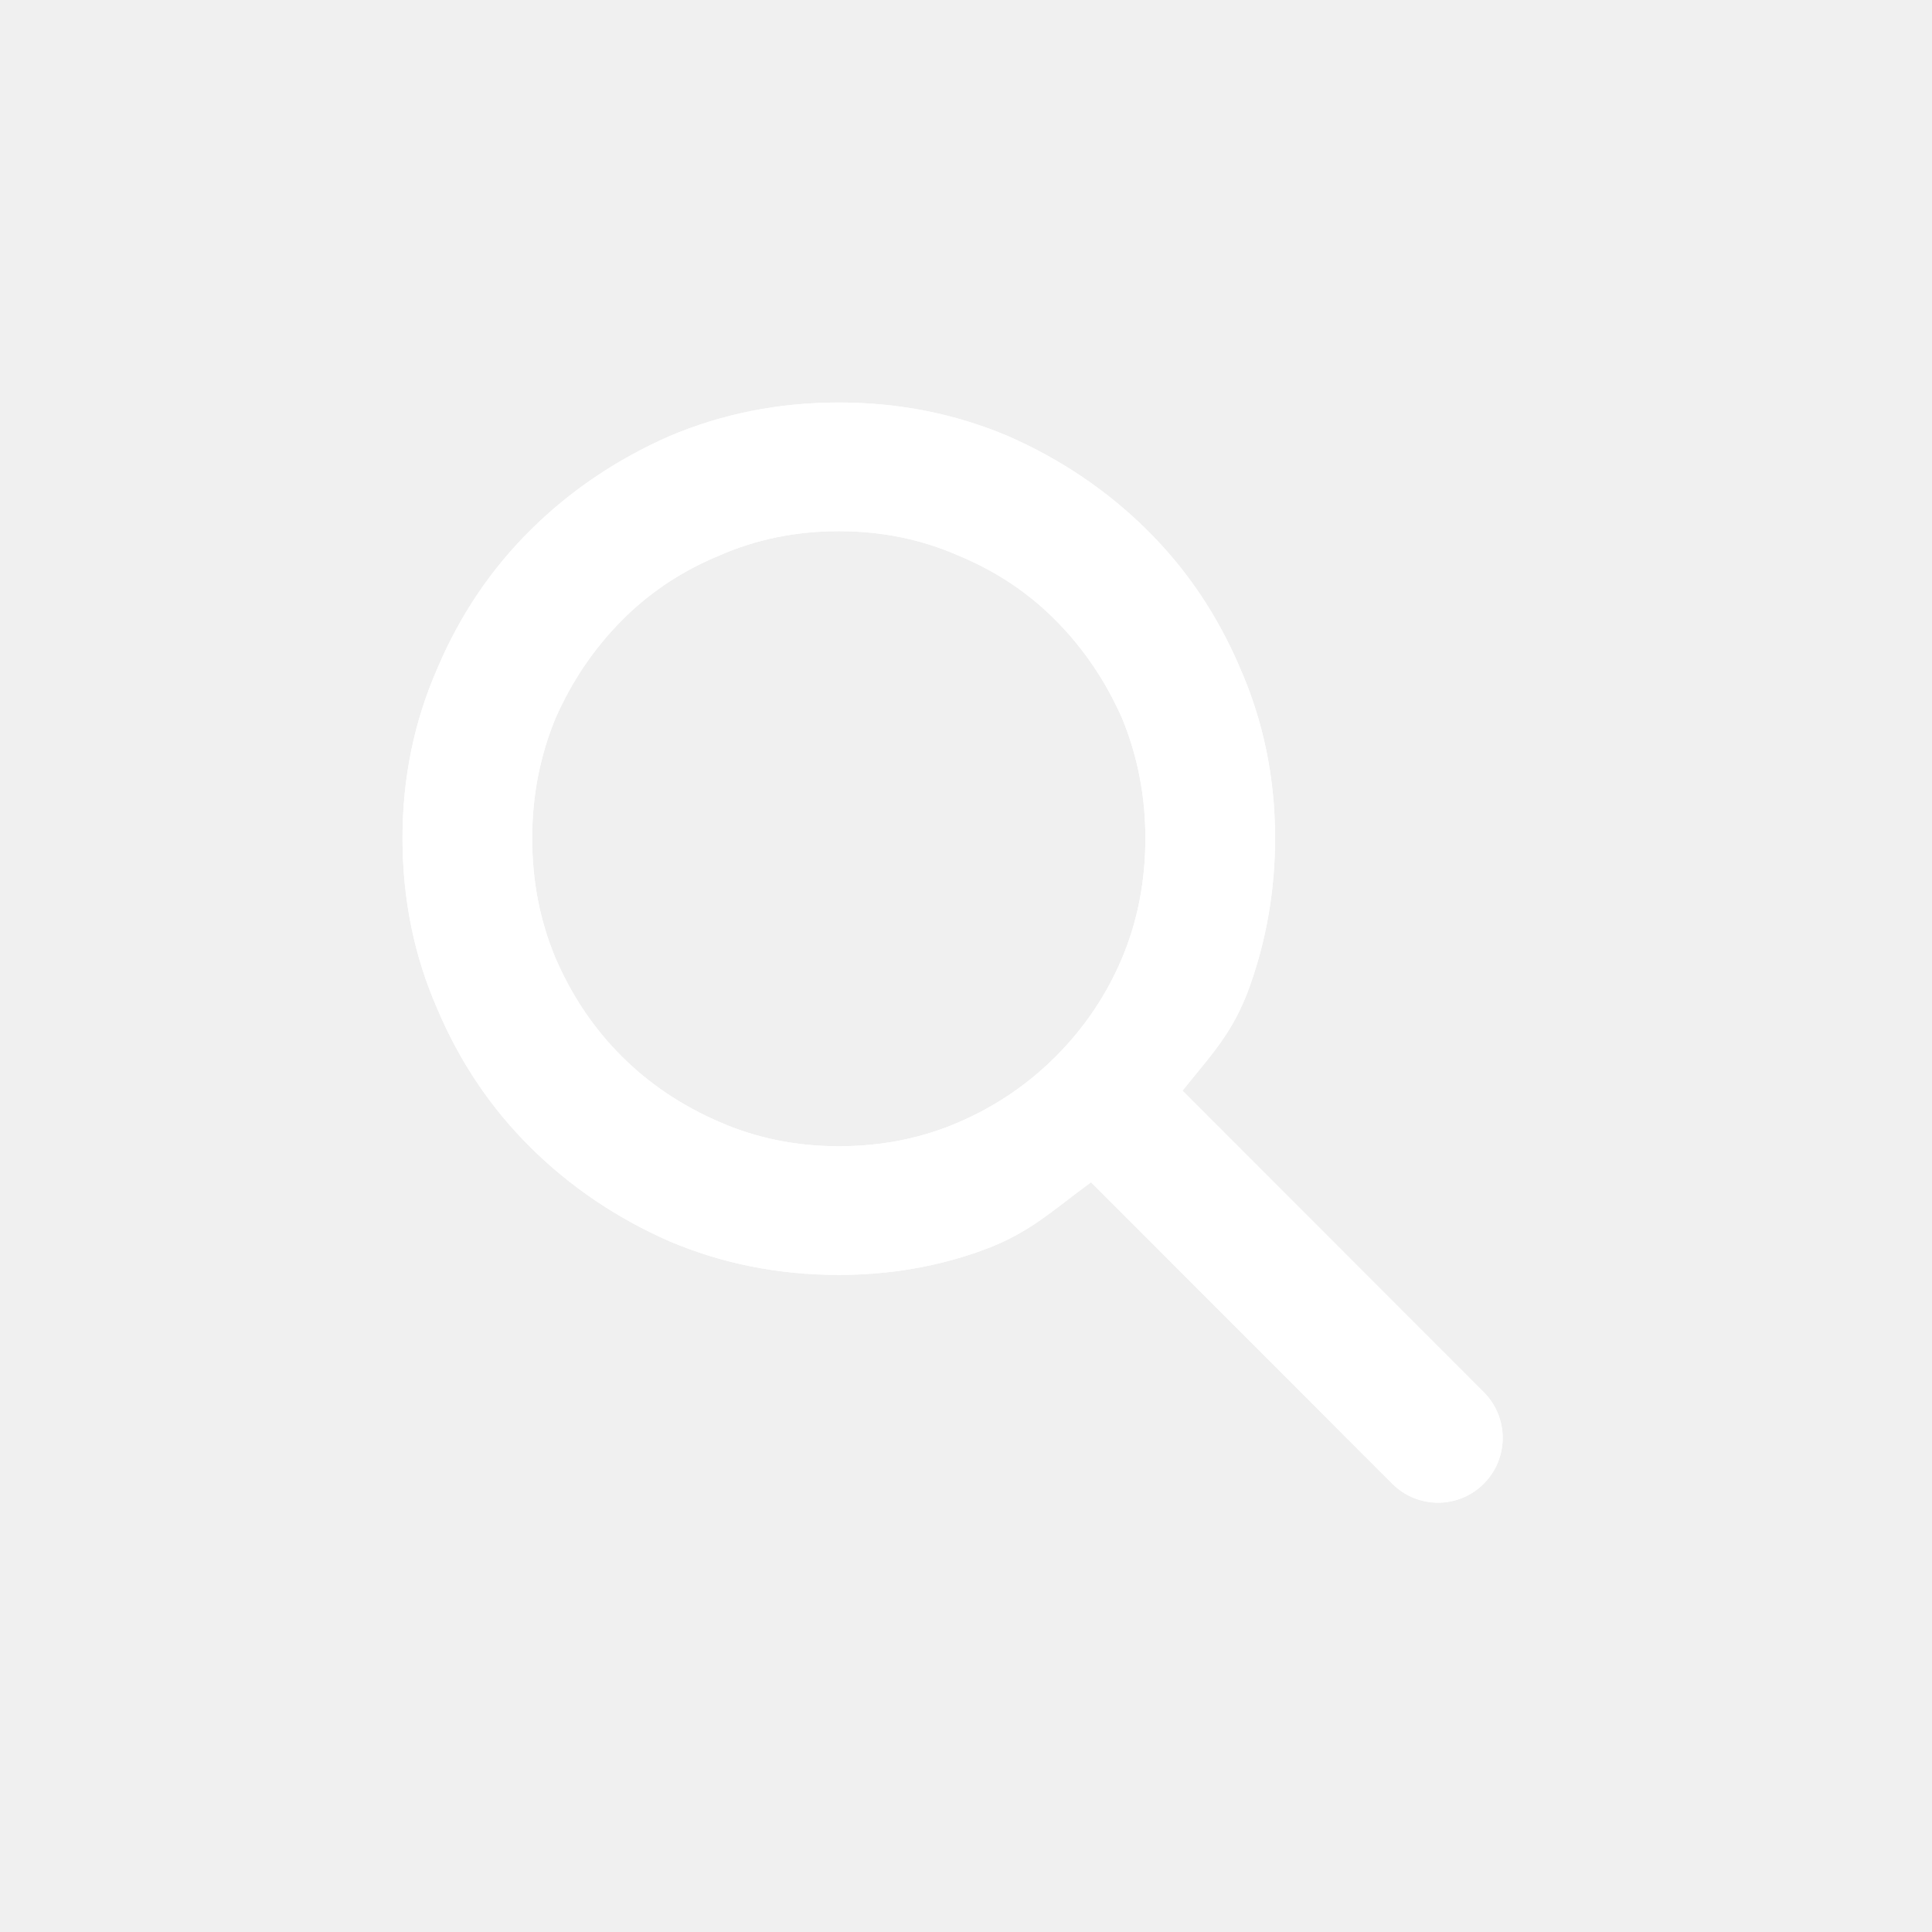
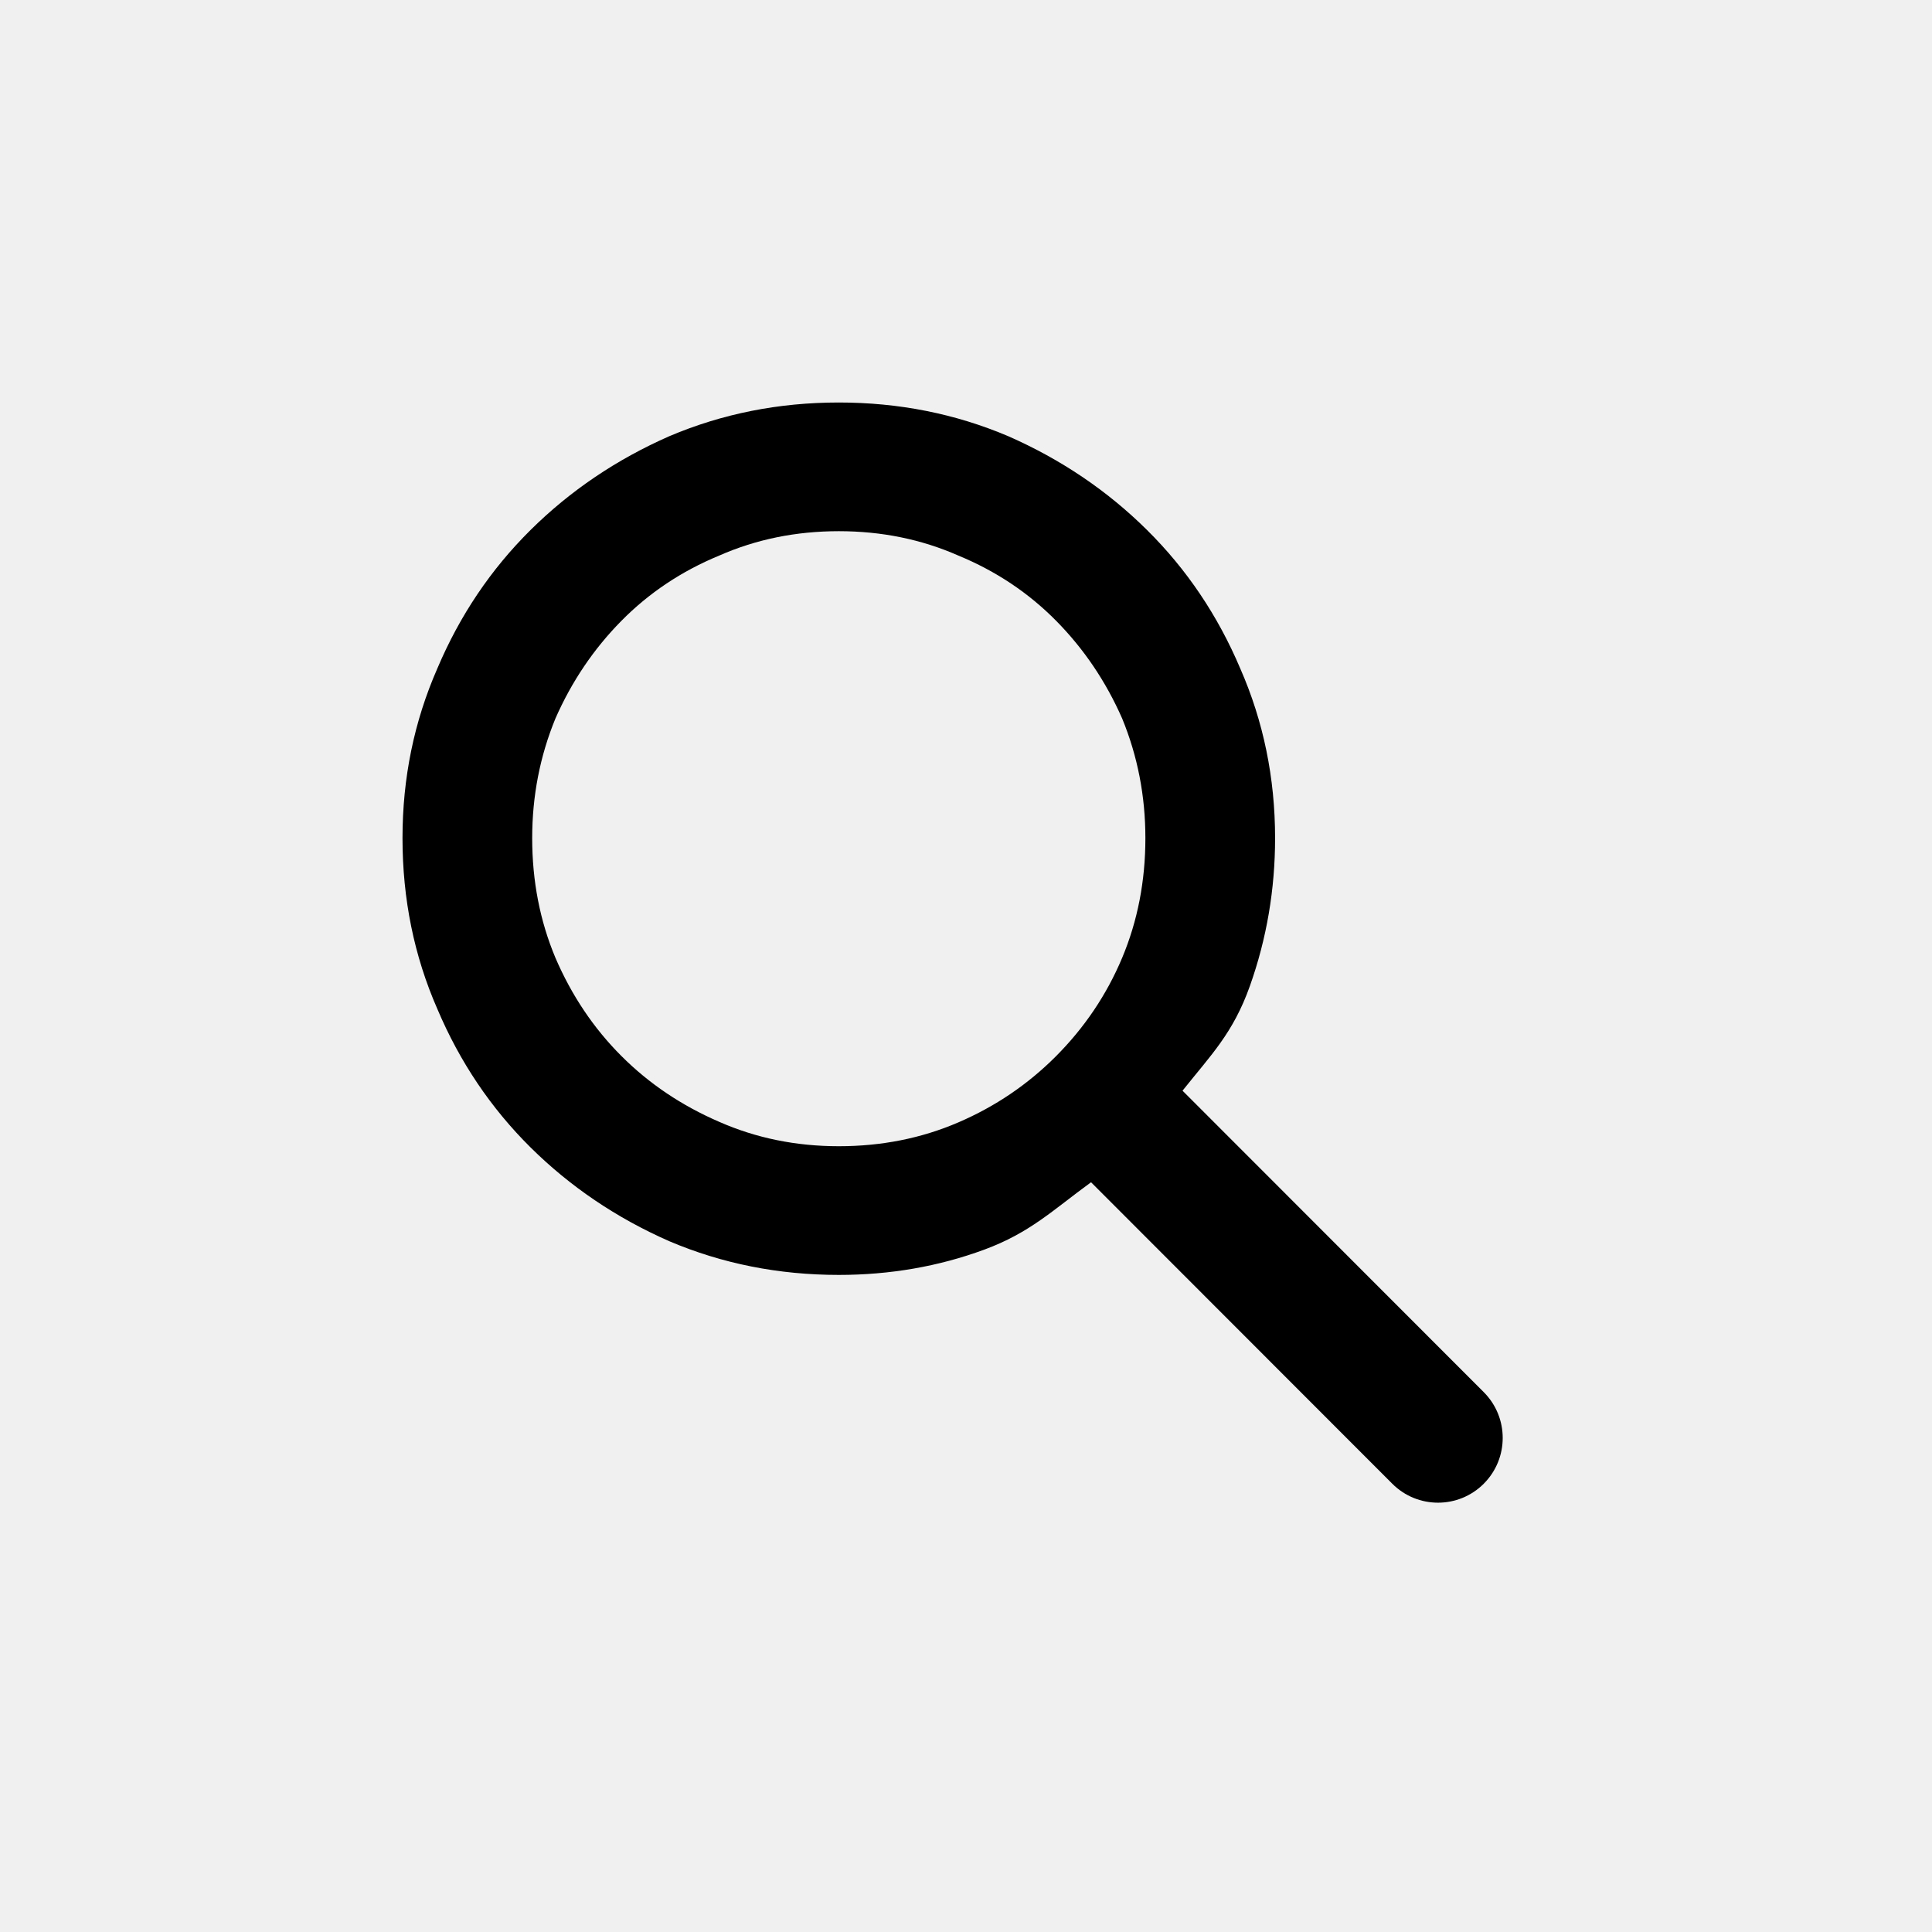
- <svg xmlns="http://www.w3.org/2000/svg" xmlns:xlink="http://www.w3.org/1999/xlink" width="120px" height="120px" viewBox="0 0 120 120" version="1.1">
-   <defs>
-     <path d="M92.159,86.469 L73.449,67.745 C75.191,65.552 76.585,64.189 77.63,61.249 C78.675,58.31 79.198,55.245 79.198,52.056 C79.198,48.319 78.476,44.806 77.033,41.518 C75.639,38.229 73.711,35.364 71.247,32.923 C68.784,30.481 65.91,28.538 62.625,27.093 C59.34,25.698 55.831,25 52.099,25 C48.366,25 44.858,25.698 41.573,27.093 C38.288,28.538 35.414,30.481 32.95,32.923 C30.487,35.364 28.558,38.229 27.165,41.518 C25.722,44.806 25,48.319 25,52.056 C25,55.843 25.722,59.381 27.165,62.67 C28.558,65.958 30.487,68.823 32.95,71.265 C35.414,73.706 38.288,75.65 41.573,77.095 C44.858,78.49 48.366,79.187 52.099,79.187 C55.284,79.187 58.295,78.664 61.132,77.618 C63.969,76.571 65.378,75.176 67.767,73.432 L86.477,92.157 C88.045,93.726 90.587,93.727 92.157,92.159 C92.157,92.158 92.158,92.157 92.159,92.156 L92.159,92.156 C93.728,90.585 93.728,88.04 92.159,86.469 Z M33.055,52.059 C33.055,49.444 33.537,46.966 34.499,44.626 C35.507,42.331 36.871,40.312 38.59,38.568 C40.308,36.825 42.336,35.471 44.674,34.507 C46.966,33.498 49.441,32.993 52.099,32.993 C54.757,32.993 57.232,33.498 59.524,34.507 C61.861,35.471 63.889,36.825 65.608,38.568 C67.327,40.312 68.69,42.331 69.699,44.626 C70.661,46.966 71.142,49.444 71.142,52.059 C71.142,54.721 70.661,57.199 69.699,59.493 C68.736,61.787 67.361,63.829 65.574,65.619 C63.832,67.363 61.815,68.728 59.524,69.714 C57.232,70.701 54.757,71.194 52.099,71.194 C49.441,71.194 46.966,70.689 44.674,69.68 C42.336,68.67 40.308,67.305 38.59,65.584 C36.871,63.864 35.507,61.833 34.499,59.493 C33.537,57.199 33.055,54.721 33.055,52.059 Z" id="path-1" />
-   </defs>
-   <g id="Icons" stroke="none" stroke-width="1" fill="none" fill-rule="evenodd">
-     <g id="Icon/Search">
-       <mask id="mask-2" fill="white">
-         <use xlink:href="#path-1" />
-       </mask>
-       <use fill="#FFFFFF" xlink:href="#path-1" />
-       <g id="Color-alias/Icons/Icon-Light" mask="url(#mask-2)" fill="#FFFFFF">
-         <g id="Color/White">
-           <rect id="Sample" x="0" y="0" width="120" height="120" />
-         </g>
-       </g>
+ <svg xmlns="http://www.w3.org/2000/svg" width="120px" height="120px" viewBox="0 0 120 120" version="1.1">
+   <defs />
+   <g id="Icons-for-Github" stroke="none" stroke-width="1" fill="none" fill-rule="evenodd">
+     <g id="Icon/Search" fill="#000000">
+       <path d="M92.159,86.469 L73.449,67.745 C75.191,65.552 76.585,64.189 77.63,61.249 C78.675,58.31 79.198,55.245 79.198,52.056 C79.198,48.319 78.476,44.806 77.033,41.518 C75.639,38.229 73.711,35.364 71.247,32.923 C68.784,30.481 65.91,28.538 62.625,27.093 C59.34,25.698 55.831,25 52.099,25 C48.366,25 44.858,25.698 41.573,27.093 C38.288,28.538 35.414,30.481 32.95,32.923 C30.487,35.364 28.558,38.229 27.165,41.518 C25.722,44.806 25,48.319 25,52.056 C25,55.843 25.722,59.381 27.165,62.67 C28.558,65.958 30.487,68.823 32.95,71.265 C35.414,73.706 38.288,75.65 41.573,77.095 C44.858,78.49 48.366,79.187 52.099,79.187 C55.284,79.187 58.295,78.664 61.132,77.618 C63.969,76.571 65.378,75.176 67.767,73.432 L86.477,92.157 C88.045,93.726 90.587,93.727 92.157,92.159 C92.157,92.158 92.158,92.157 92.159,92.156 L92.159,92.156 C93.728,90.585 93.728,88.04 92.159,86.469 Z M33.055,52.059 C33.055,49.444 33.537,46.966 34.499,44.626 C35.507,42.331 36.871,40.312 38.59,38.568 C40.308,36.825 42.336,35.471 44.674,34.507 C46.966,33.498 49.441,32.993 52.099,32.993 C54.757,32.993 57.232,33.498 59.524,34.507 C61.861,35.471 63.889,36.825 65.608,38.568 C67.327,40.312 68.69,42.331 69.699,44.626 C70.661,46.966 71.142,49.444 71.142,52.059 C71.142,54.721 70.661,57.199 69.699,59.493 C68.736,61.787 67.361,63.829 65.574,65.619 C63.832,67.363 61.815,68.728 59.524,69.714 C57.232,70.701 54.757,71.194 52.099,71.194 C49.441,71.194 46.966,70.689 44.674,69.68 C42.336,68.67 40.308,67.305 38.59,65.584 C36.871,63.864 35.507,61.833 34.499,59.493 C33.537,57.199 33.055,54.721 33.055,52.059 Z" />
    </g>
  </g>
</svg>
